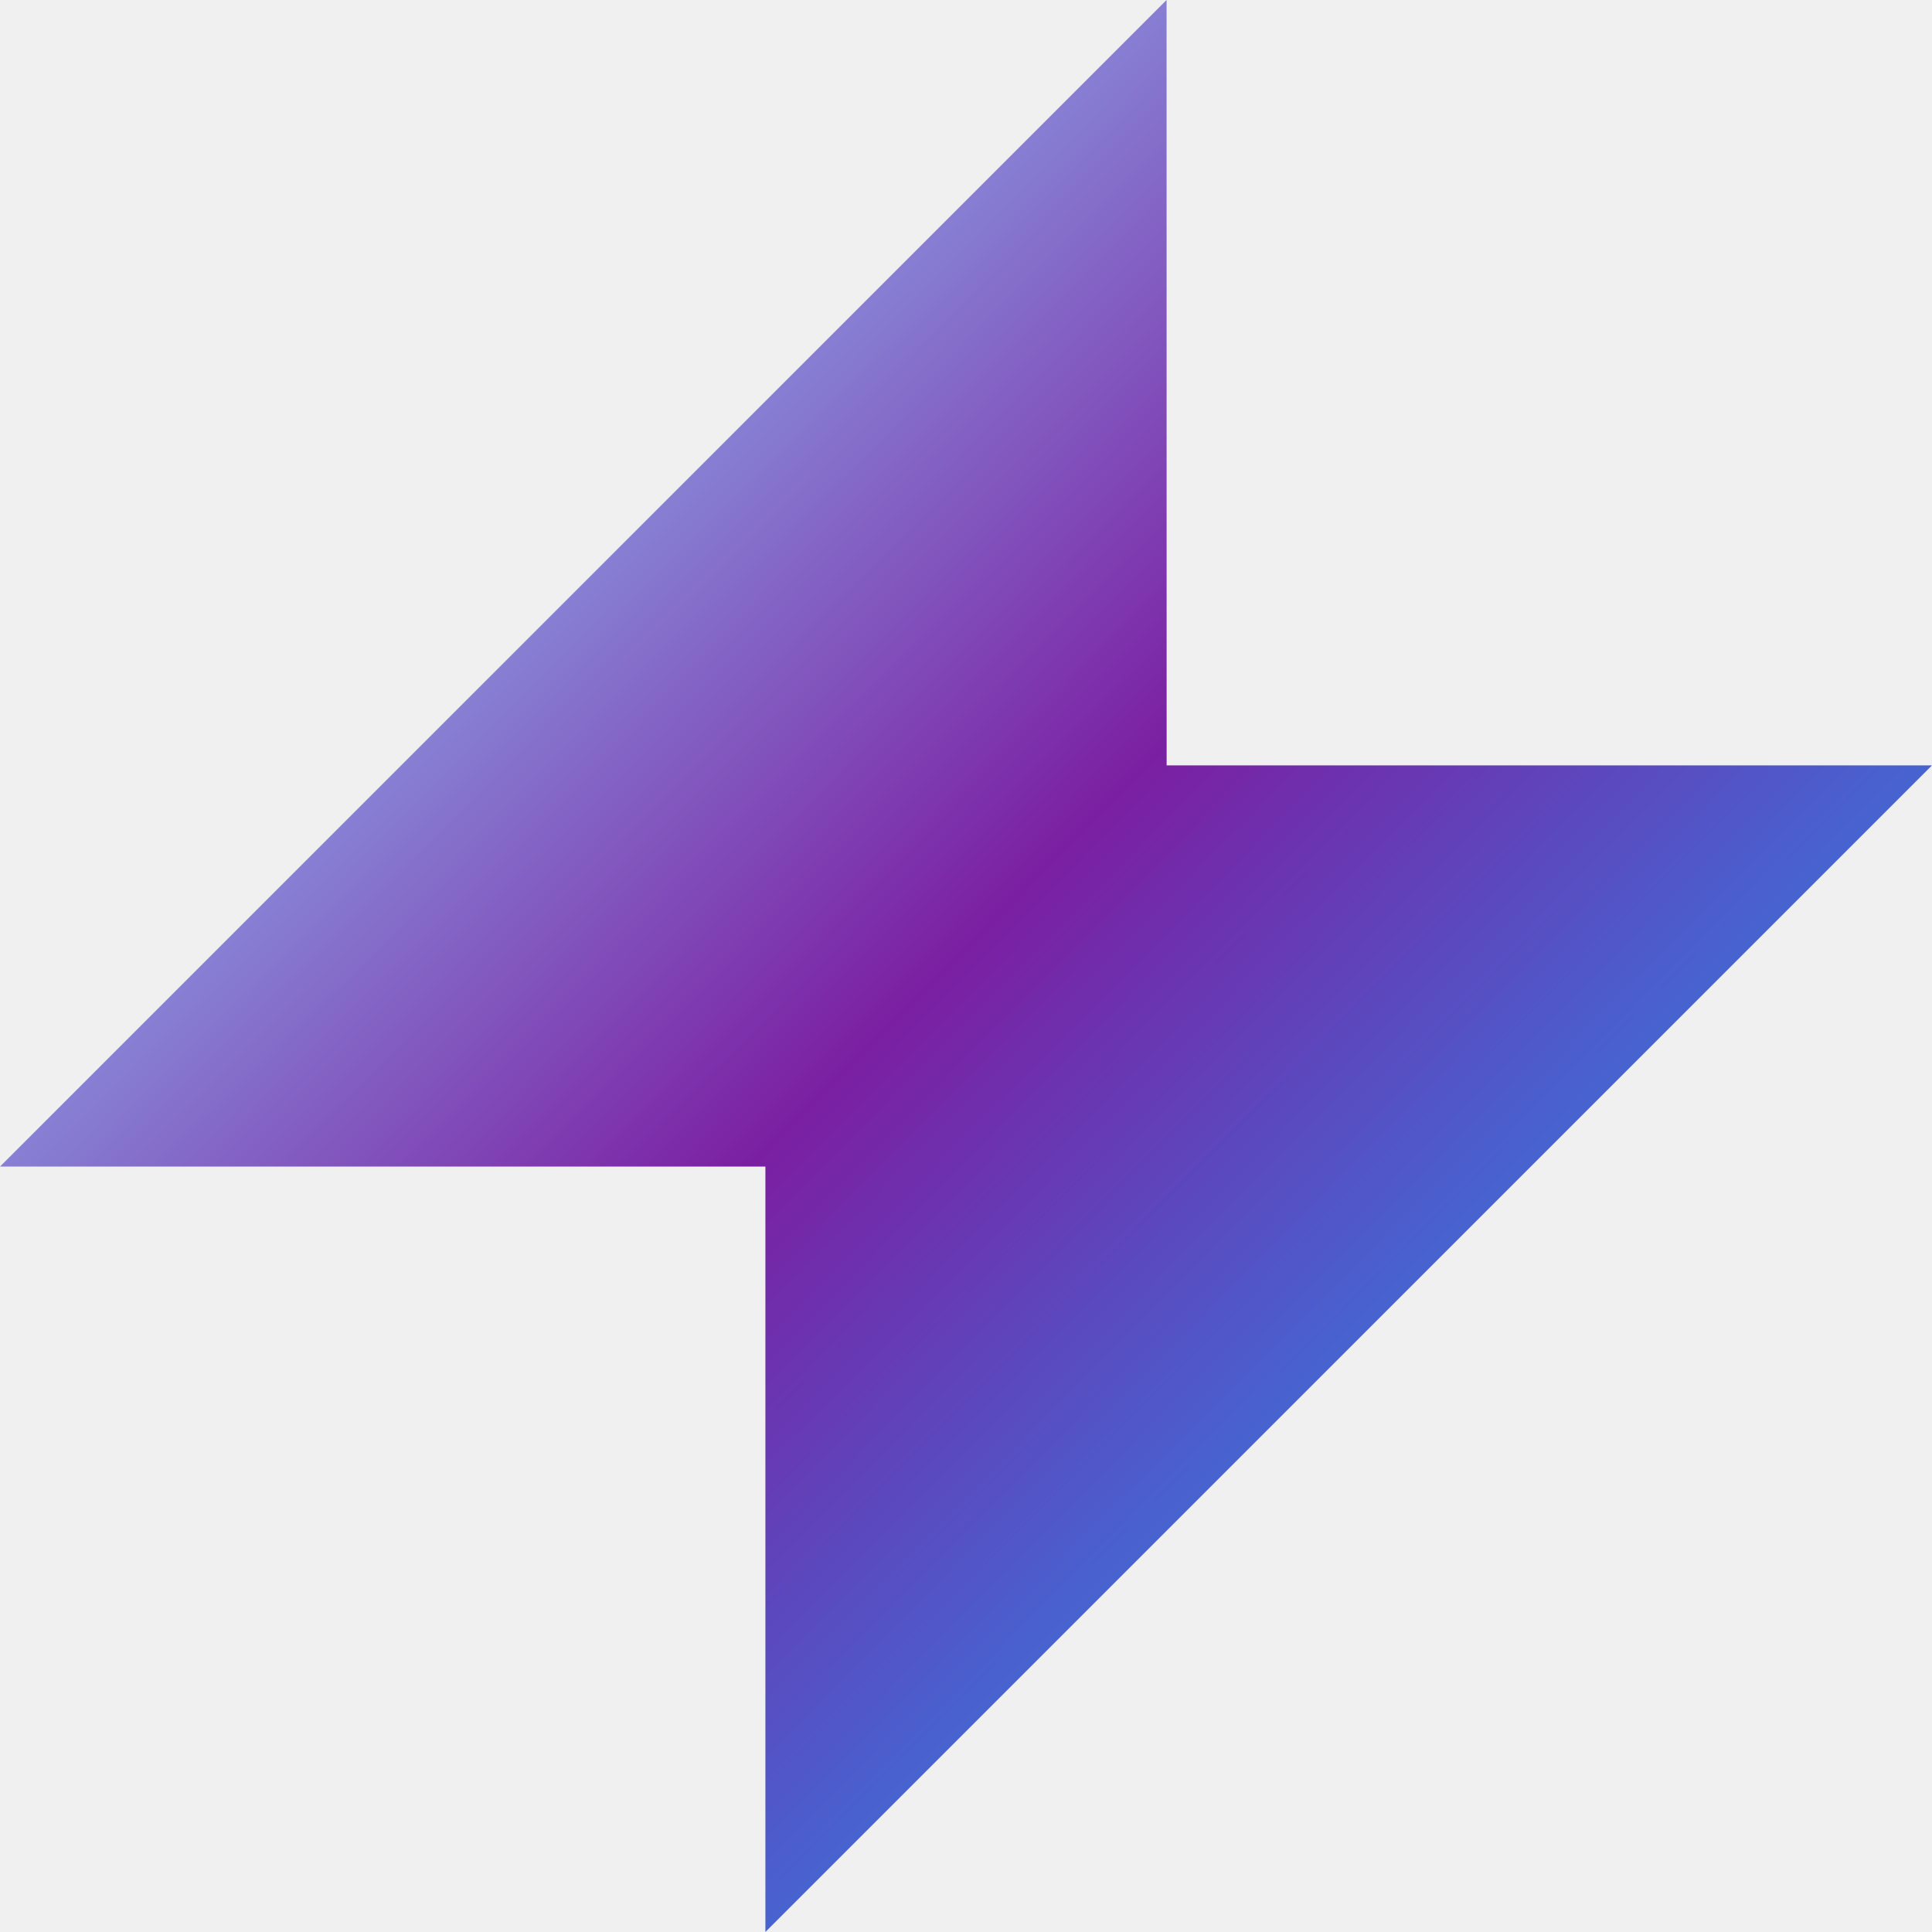
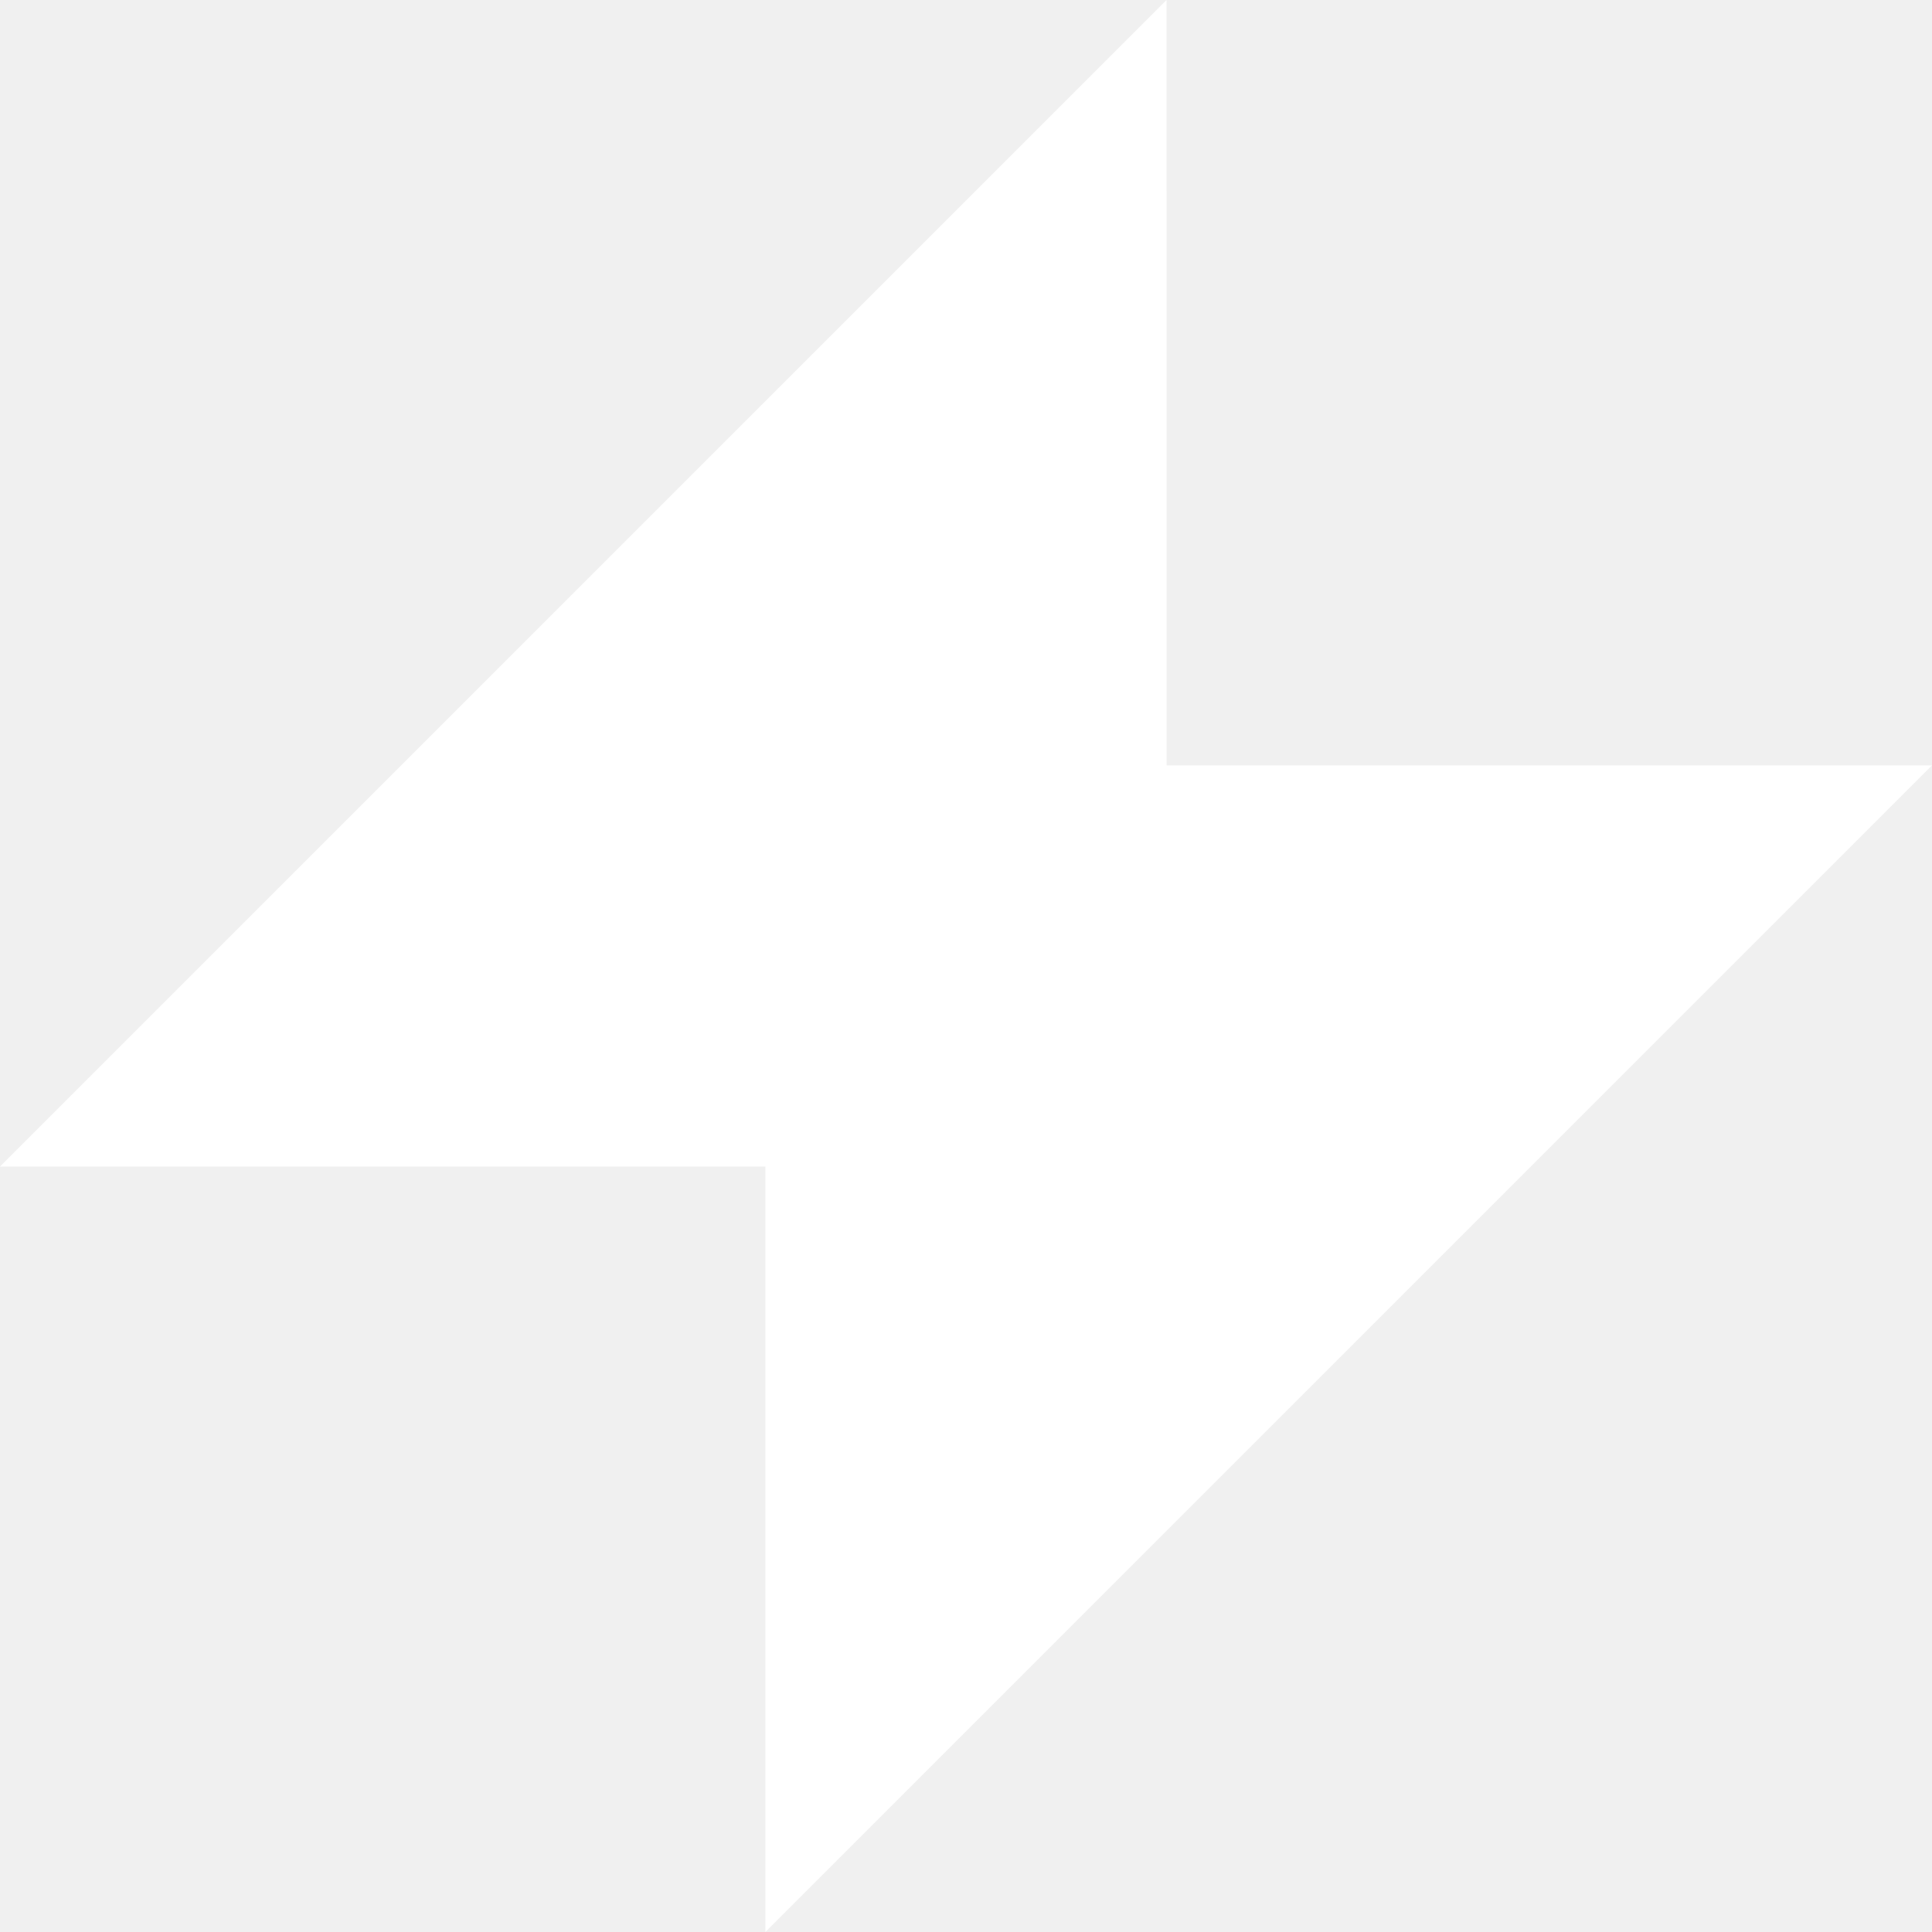
- <svg xmlns="http://www.w3.org/2000/svg" xmlns:xlink="http://www.w3.org/1999/xlink" width="30.58mm" height="30.58mm" viewBox="0 0 30.58 30.58" version="1.1" id="svg1">
-   <defs id="defs1">
-     <linearGradient id="linearGradient5">
-       <stop style="stop-color:#90caf9;stop-opacity:1;" offset="0" id="stop7" />
-       <stop style="stop-color:#7b1fa2;stop-opacity:1;" offset="0.493" id="stop1" />
-       <stop style="stop-color:#2196f3;stop-opacity:1;" offset="1" id="stop6" />
-     </linearGradient>
-     <linearGradient xlink:href="#linearGradient5" id="linearGradient8" gradientUnits="userSpaceOnUse" gradientTransform="translate(5.198232,6.225454)" x1="144.589" y1="134.7" x2="166.099" y2="155.95" spreadMethod="reflect" />
-   </defs>
+ <svg xmlns="http://www.w3.org/2000/svg" width="30.58mm" height="30.58mm" viewBox="0 0 30.58 30.58" version="1.1" id="svg1" xml:space="preserve">
+   <defs id="defs1" />
  <g id="layer1" transform="translate(-145.2522,-136.2604)">
-     <path id="rect1-9" style="fill:url(#linearGradient8);fill-opacity:1;stroke-width:0.265" d="m 163.717,136.26 -18.465,18.465 h 12.115 v 12.115 l 18.465,-18.465 h -12.114 z" />
+     <path id="rect1-9" style="fill:#ffffff;fill-opacity:1;stroke-width:0.265" d="m 163.717,136.26 -18.465,18.465 h 12.115 v 12.115 l 18.465,-18.465 h -12.114 z" />
  </g>
</svg>
